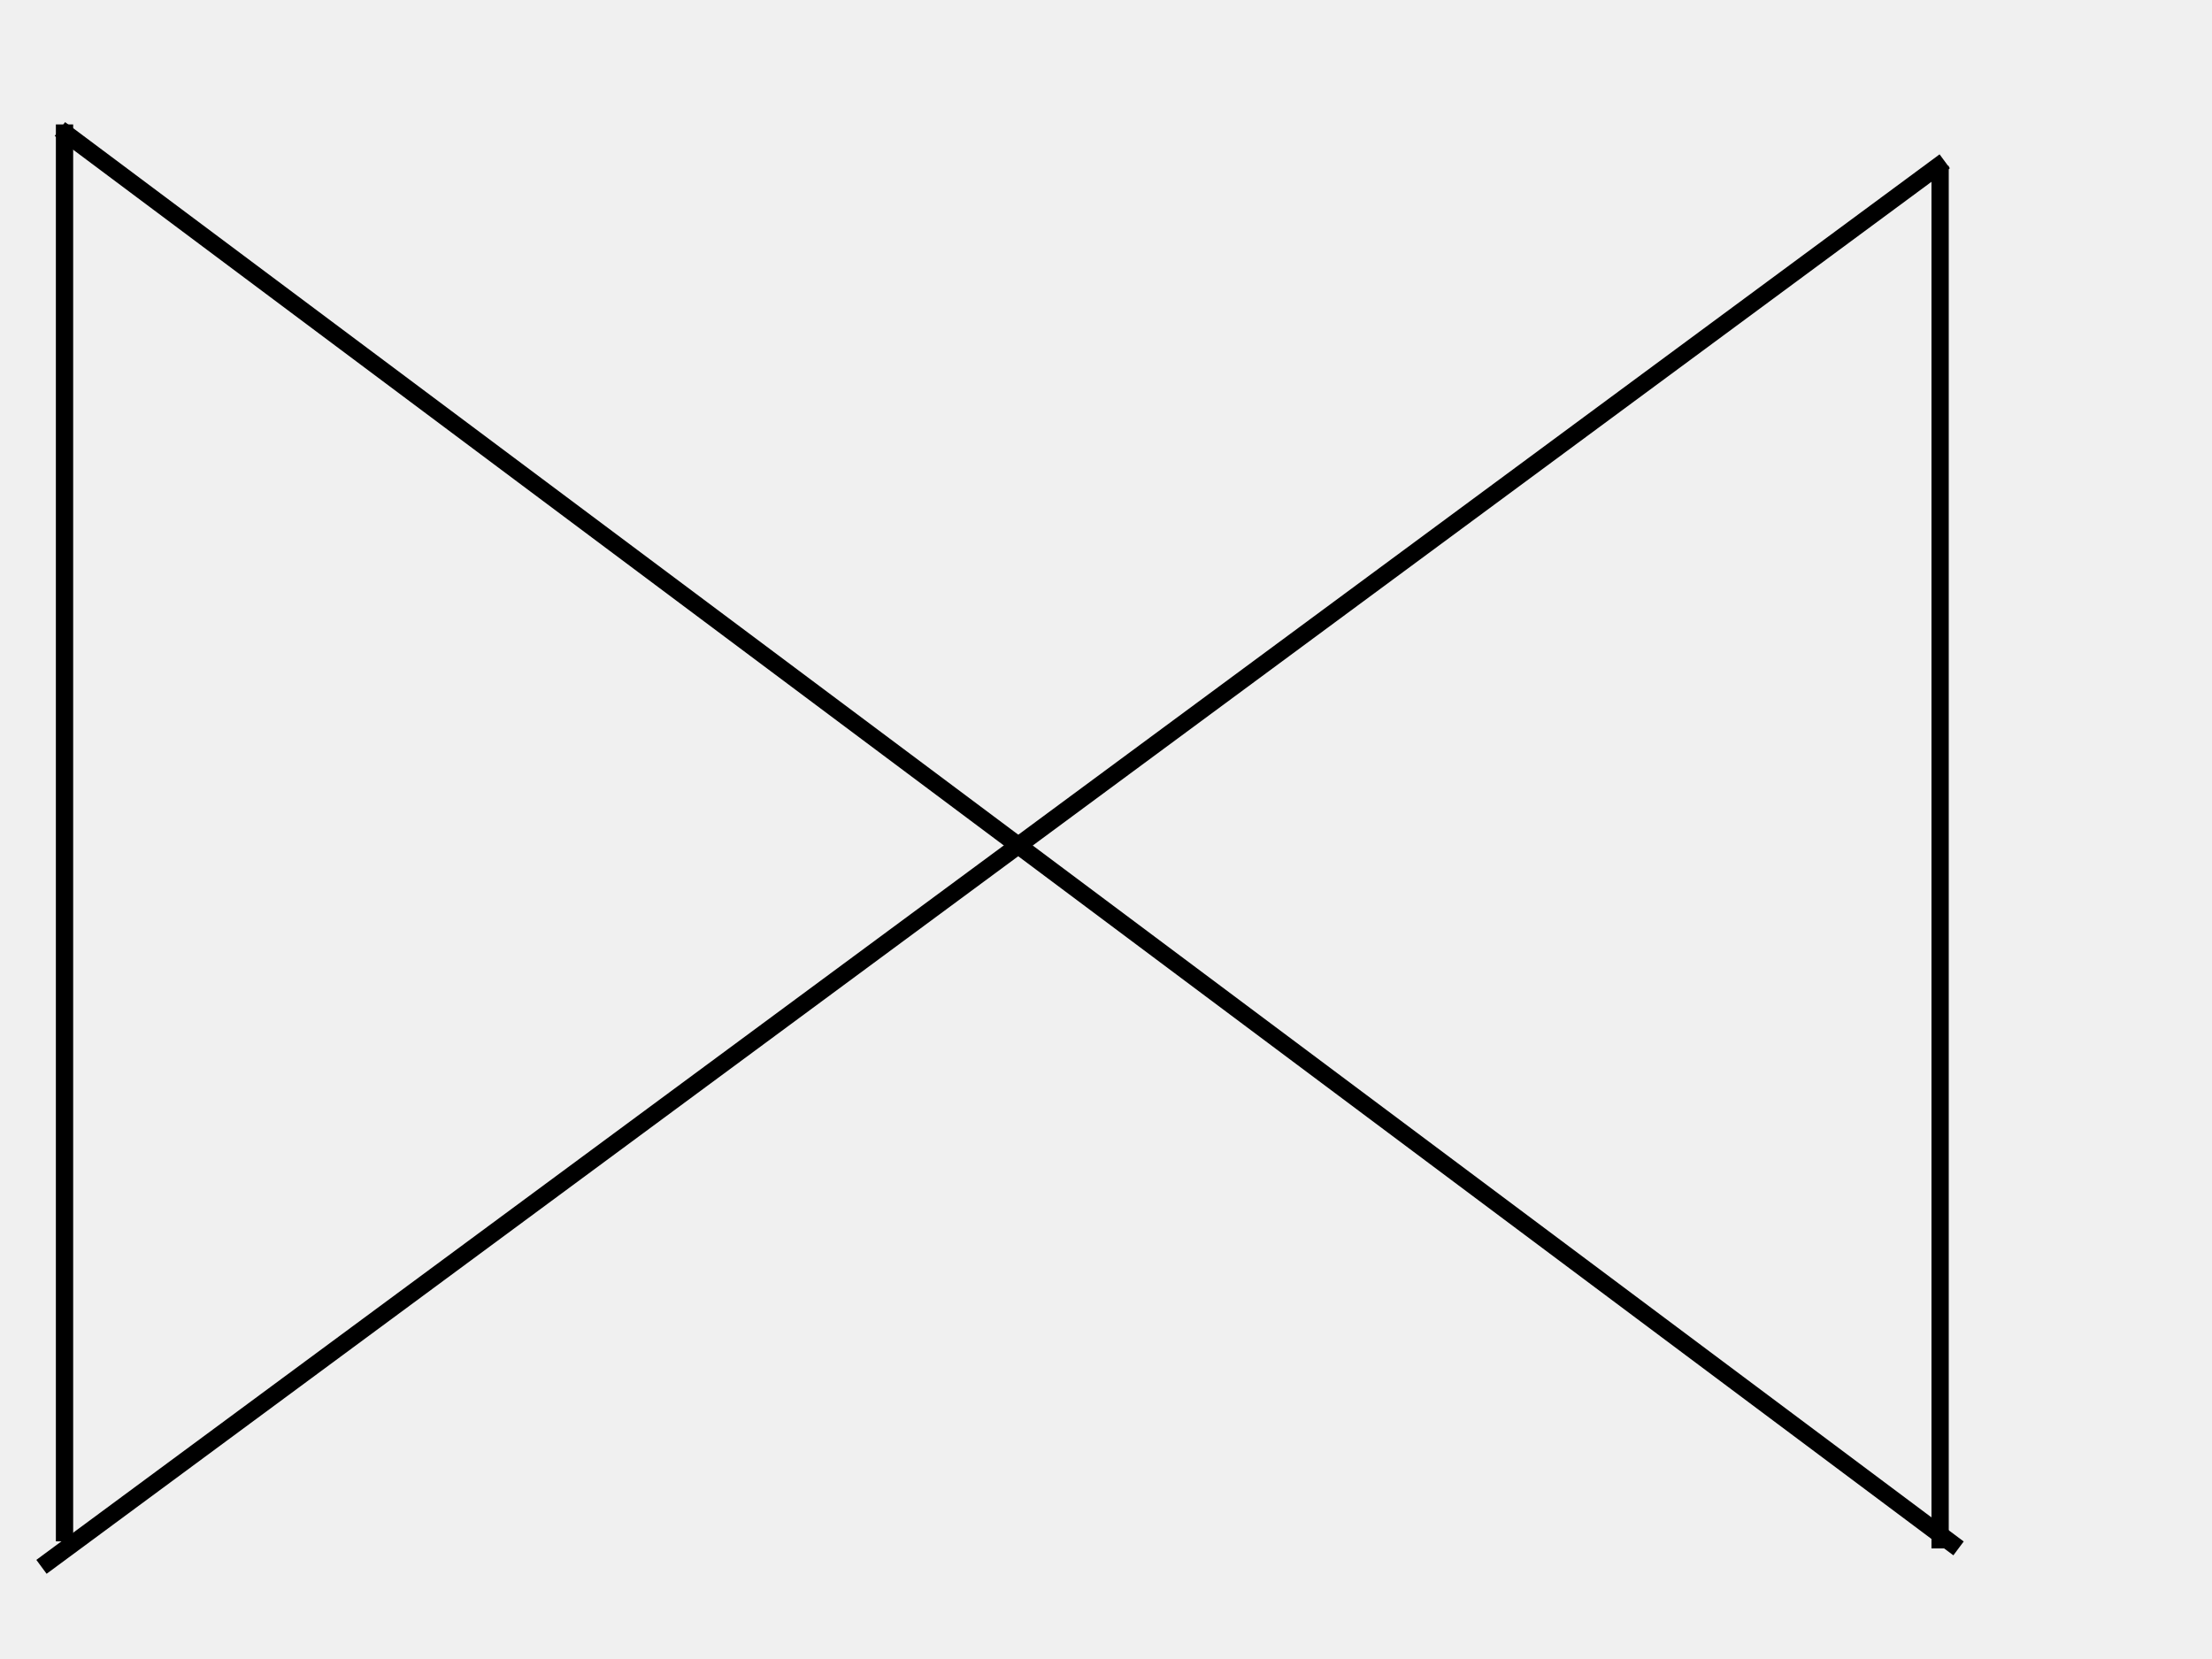
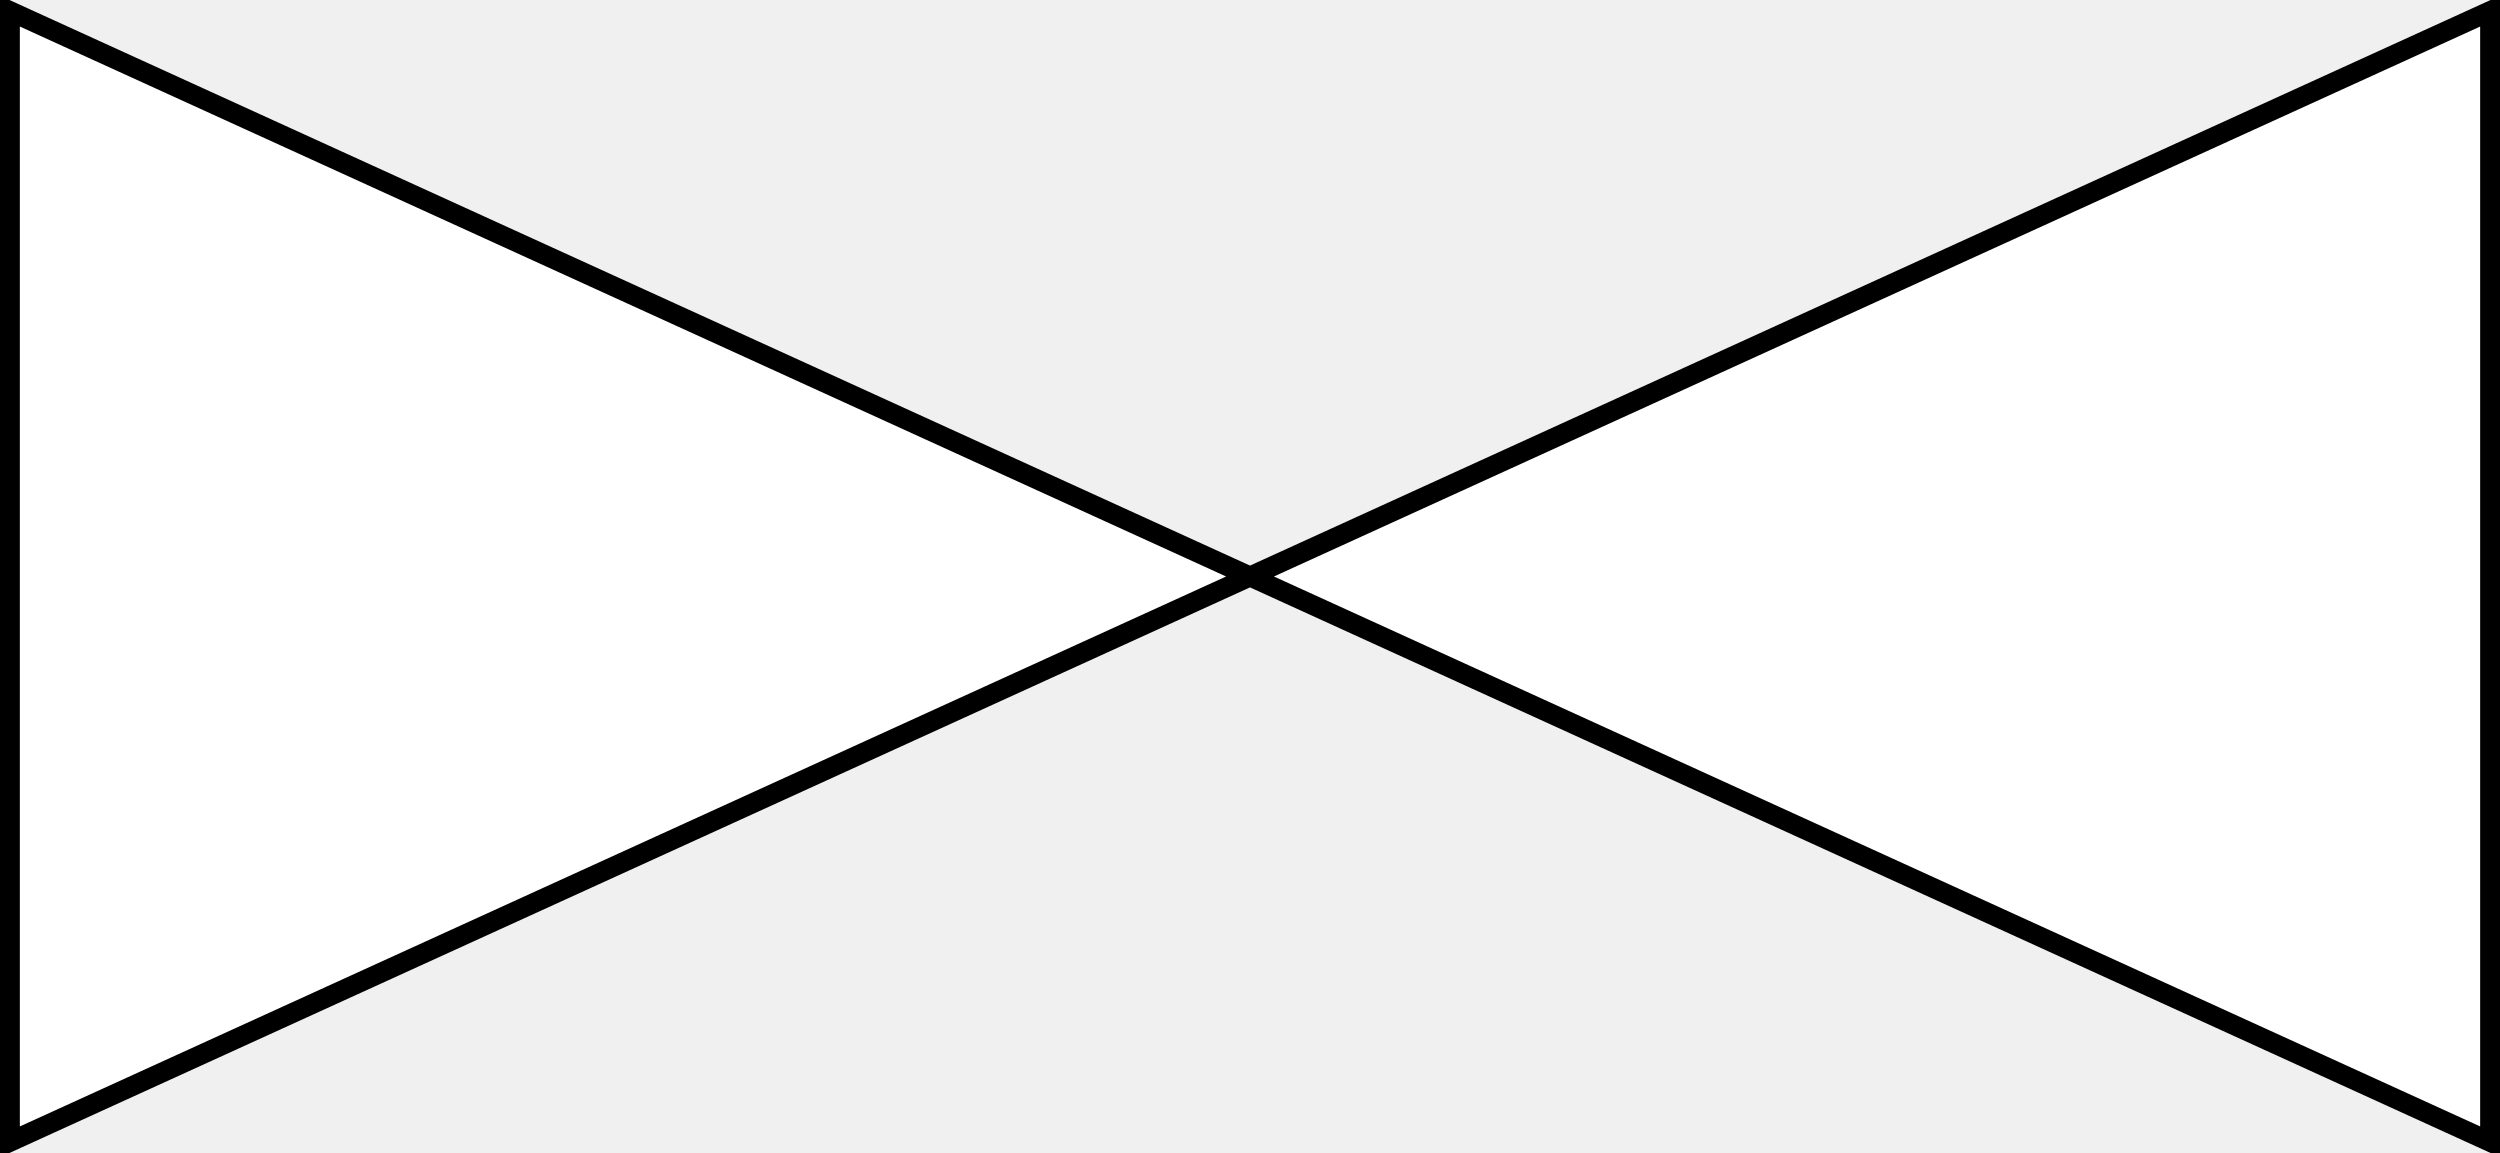
- <svg xmlns="http://www.w3.org/2000/svg" width="640" height="480">
-   <g class="layer">
-     <line id="svg_5" y2="226.5" x2="44" y1="226.5" x1="44" opacity="0.5" stroke-width="5" stroke="#000000" fill="none" />
-     <line id="svg_6" y2="222" x2="-372.25" y1="279.75" x1="-21.25" stroke-width="5" stroke="#000000" fill="none" />
-     <line id="svg_7" y2="168.75" x2="369.5" y1="168.75" x1="369.5" opacity="0.5" stroke-width="5" stroke="#000000" fill="none" />
-     <line id="svg_9" y2="124.5" x2="309.5" y1="124.5" x1="309.5" opacity="0.5" stroke-width="5" stroke="#000000" fill="none" />
-     <line id="svg_11" y2="147.75" x2="-47.5" y1="147.75" x1="-47.5" opacity="0.5" stroke-width="5" stroke="#000000" fill="none" />
-     <line id="svg_12" y2="158.25" x2="-43.75" y1="402" x1="-36.25" stroke-width="5" stroke="#000000" fill="none" />
-     <line id="svg_13" y2="324.75" x2="115.25" y1="324.75" x1="115.25" opacity="0.5" stroke-width="5" stroke="#000000" fill="none" />
-     <line id="svg_17" y2="445.96" x2="18.667" y1="36" x1="18.667" stroke-linecap="null" stroke-linejoin="null" stroke-dasharray="null" stroke-width="5" stroke="#000000" fill="none" />
-     <line id="svg_18" y2="453.333" x2="12" y1="46.667" x1="562.667" stroke-linecap="null" stroke-linejoin="null" stroke-dasharray="null" stroke-width="5" stroke="#000000" fill="none" />
-     <line id="svg_19" y2="448.009" x2="561.333" y1="48" x1="561.333" stroke-linecap="null" stroke-linejoin="null" stroke-dasharray="null" stroke-width="5" stroke="#000000" fill="none" />
-     <line id="svg_20" y2="448" x2="566.667" y1="37.333" x1="17.333" stroke-linecap="null" stroke-linejoin="null" stroke-dasharray="null" stroke-width="5" stroke="#000000" fill="none" />
+ <svg xmlns="http://www.w3.org/2000/svg" viewBox="0 0 126 58.11">
+   <defs>
+     <style>.cls-1{fill:#FFF;stroke:#000;stroke-miterlimit:10;}</style>
+   </defs>
+   <g id="Calque_2" data-name="Calque 2">
+     <g id="Calque_1-2" data-name="Calque 1">
+       <polygon class="cls-1" points="0.5 0.56 0.5 57.55 125.5 0.56 125.5 57.55 0.5 0.56" />
+     </g>
  </g>
</svg>
